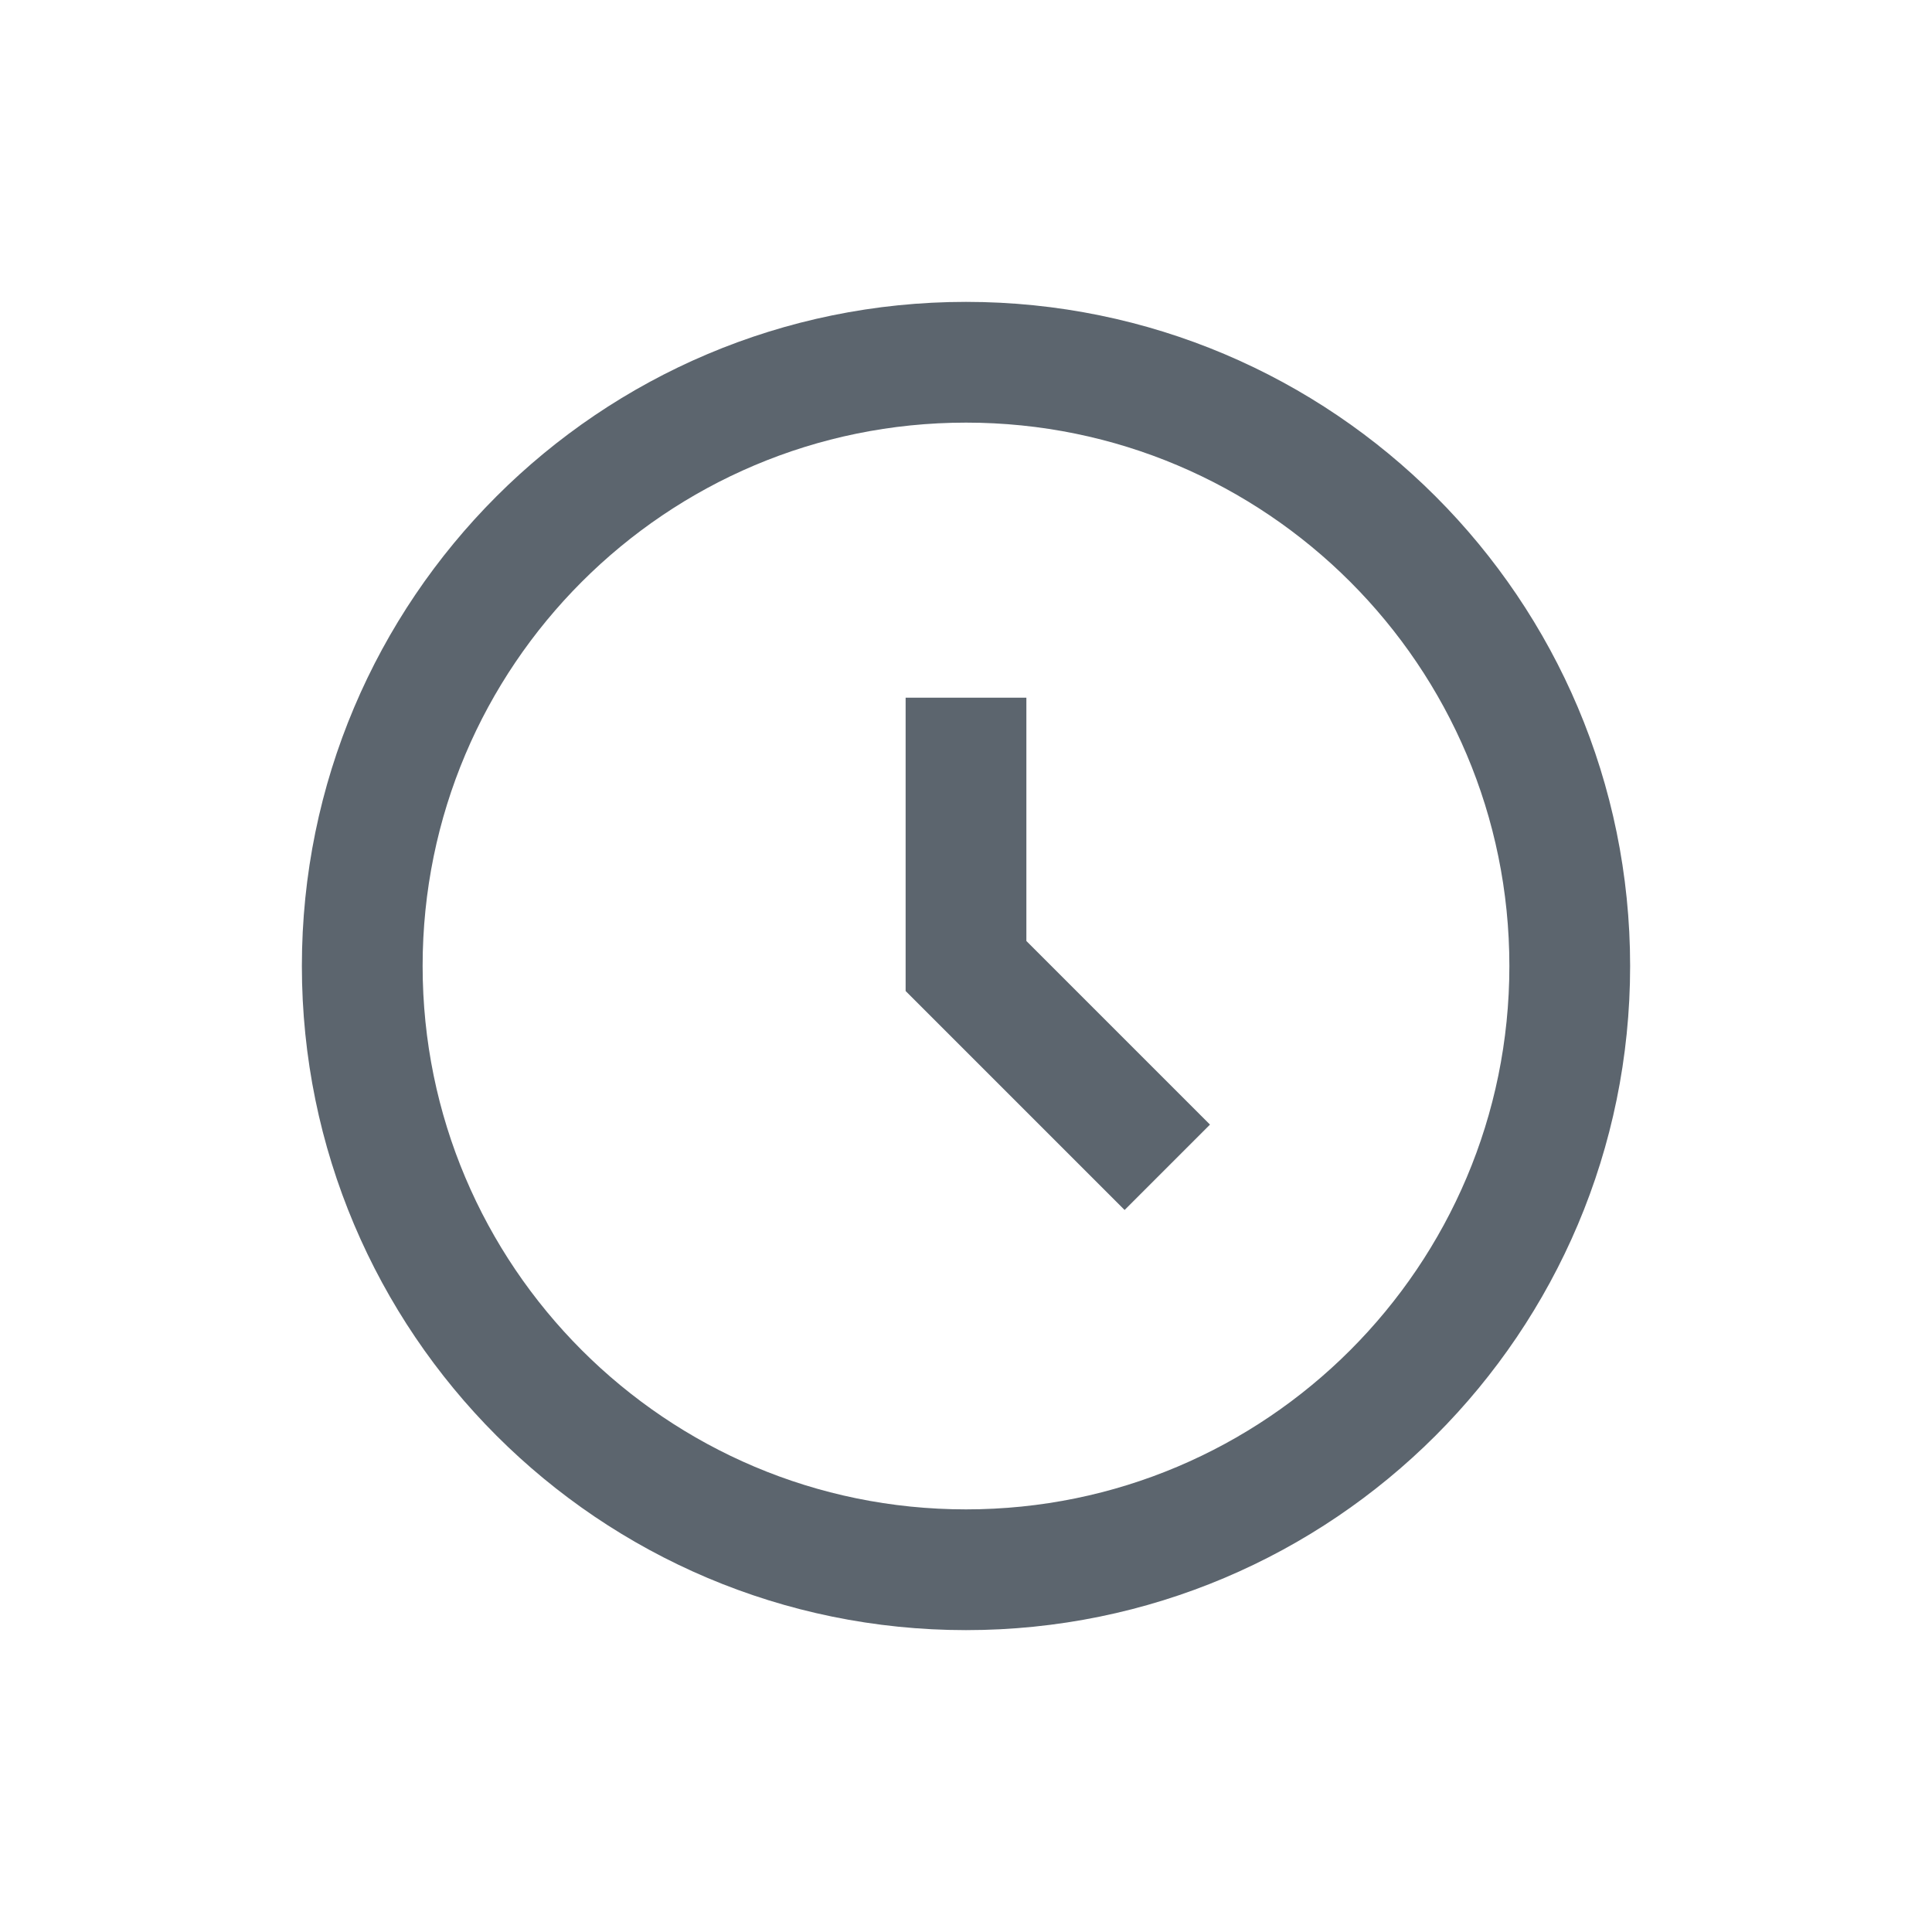
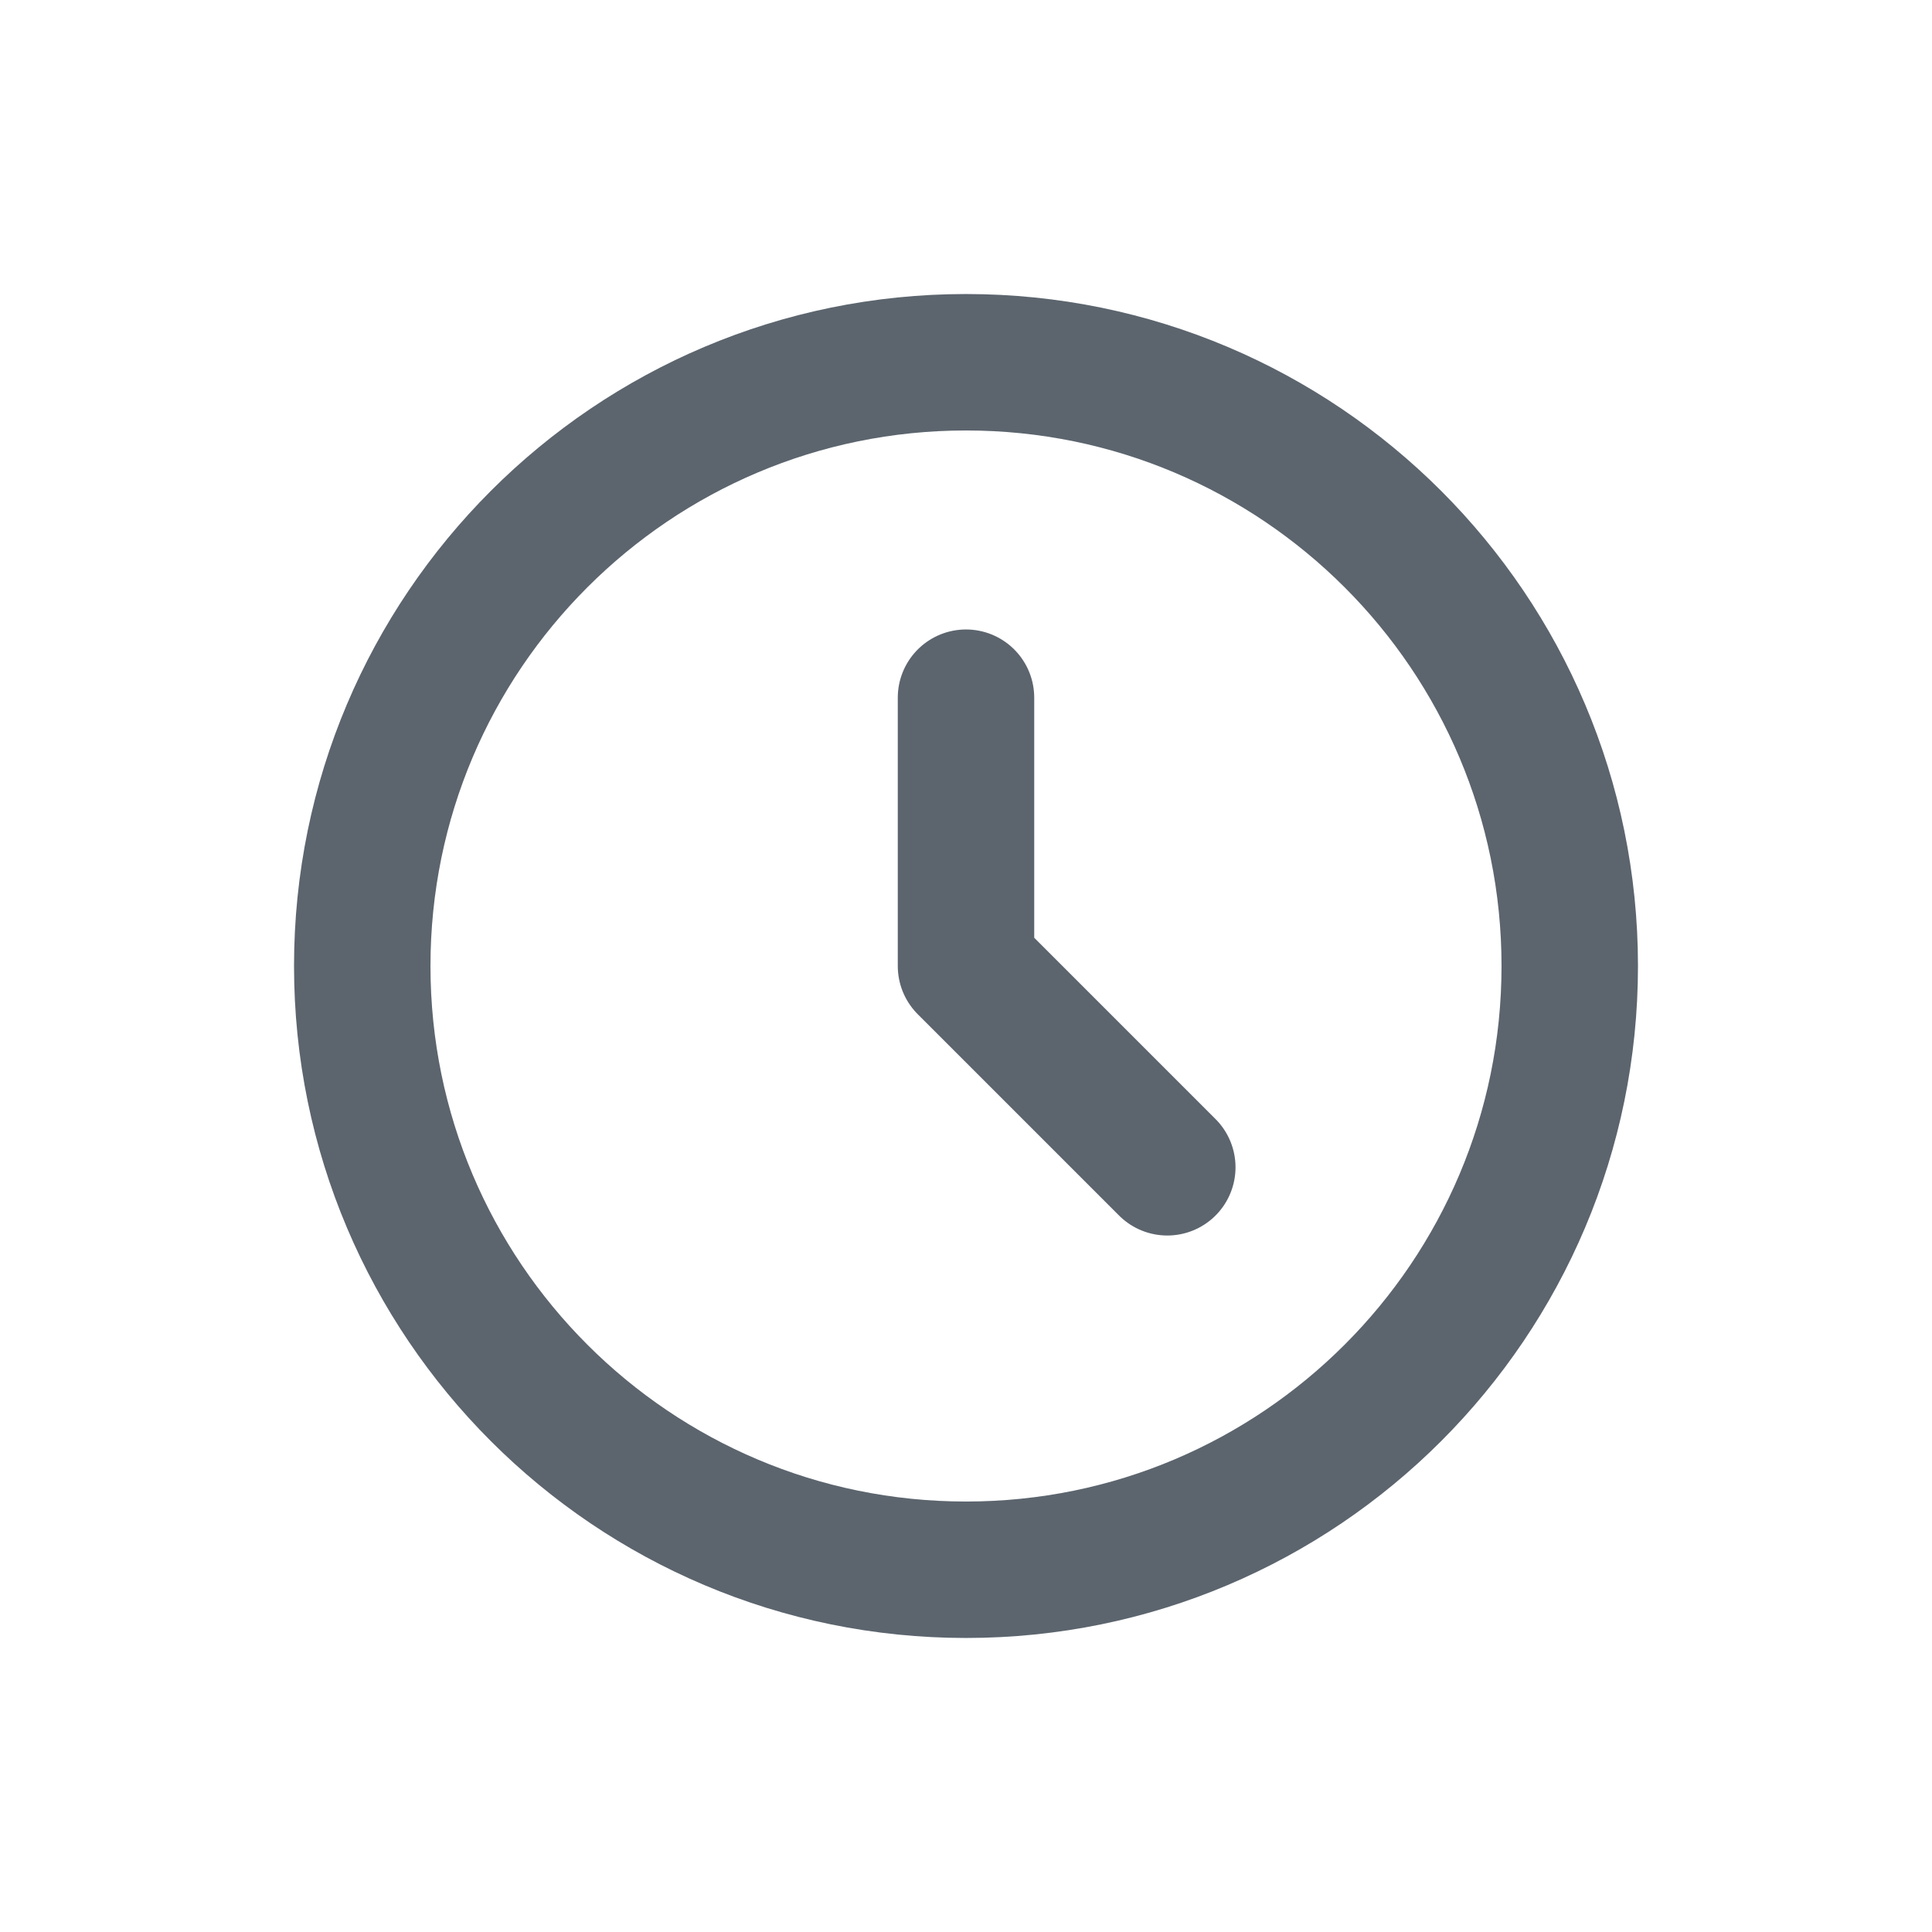
<svg xmlns="http://www.w3.org/2000/svg" width="16" height="16" viewBox="0 0 16 16" fill="none">
-   <path d="M8 5.778V8L9.667 9.667M13 8C13 10.761 10.761 13 8 13C5.239 13 3 10.761 3 8C3 5.239 5.239 3 8 3C10.761 3 13 5.239 13 8Z" stroke="#5C656E" strokeWidth="1.13" strokeLinecap="round" strokeLinejoin="round" />
+   <path d="M8 5.778V8L9.667 9.667M13 8C13 10.761 10.761 13 8 13C5.239 13 3 10.761 3 8C3 5.239 5.239 3 8 3C10.761 3 13 5.239 13 8Z" stroke="#5C656E" stroke-width="1.13" stroke-linecap="round" stroke-linejoin="round" />
</svg>
